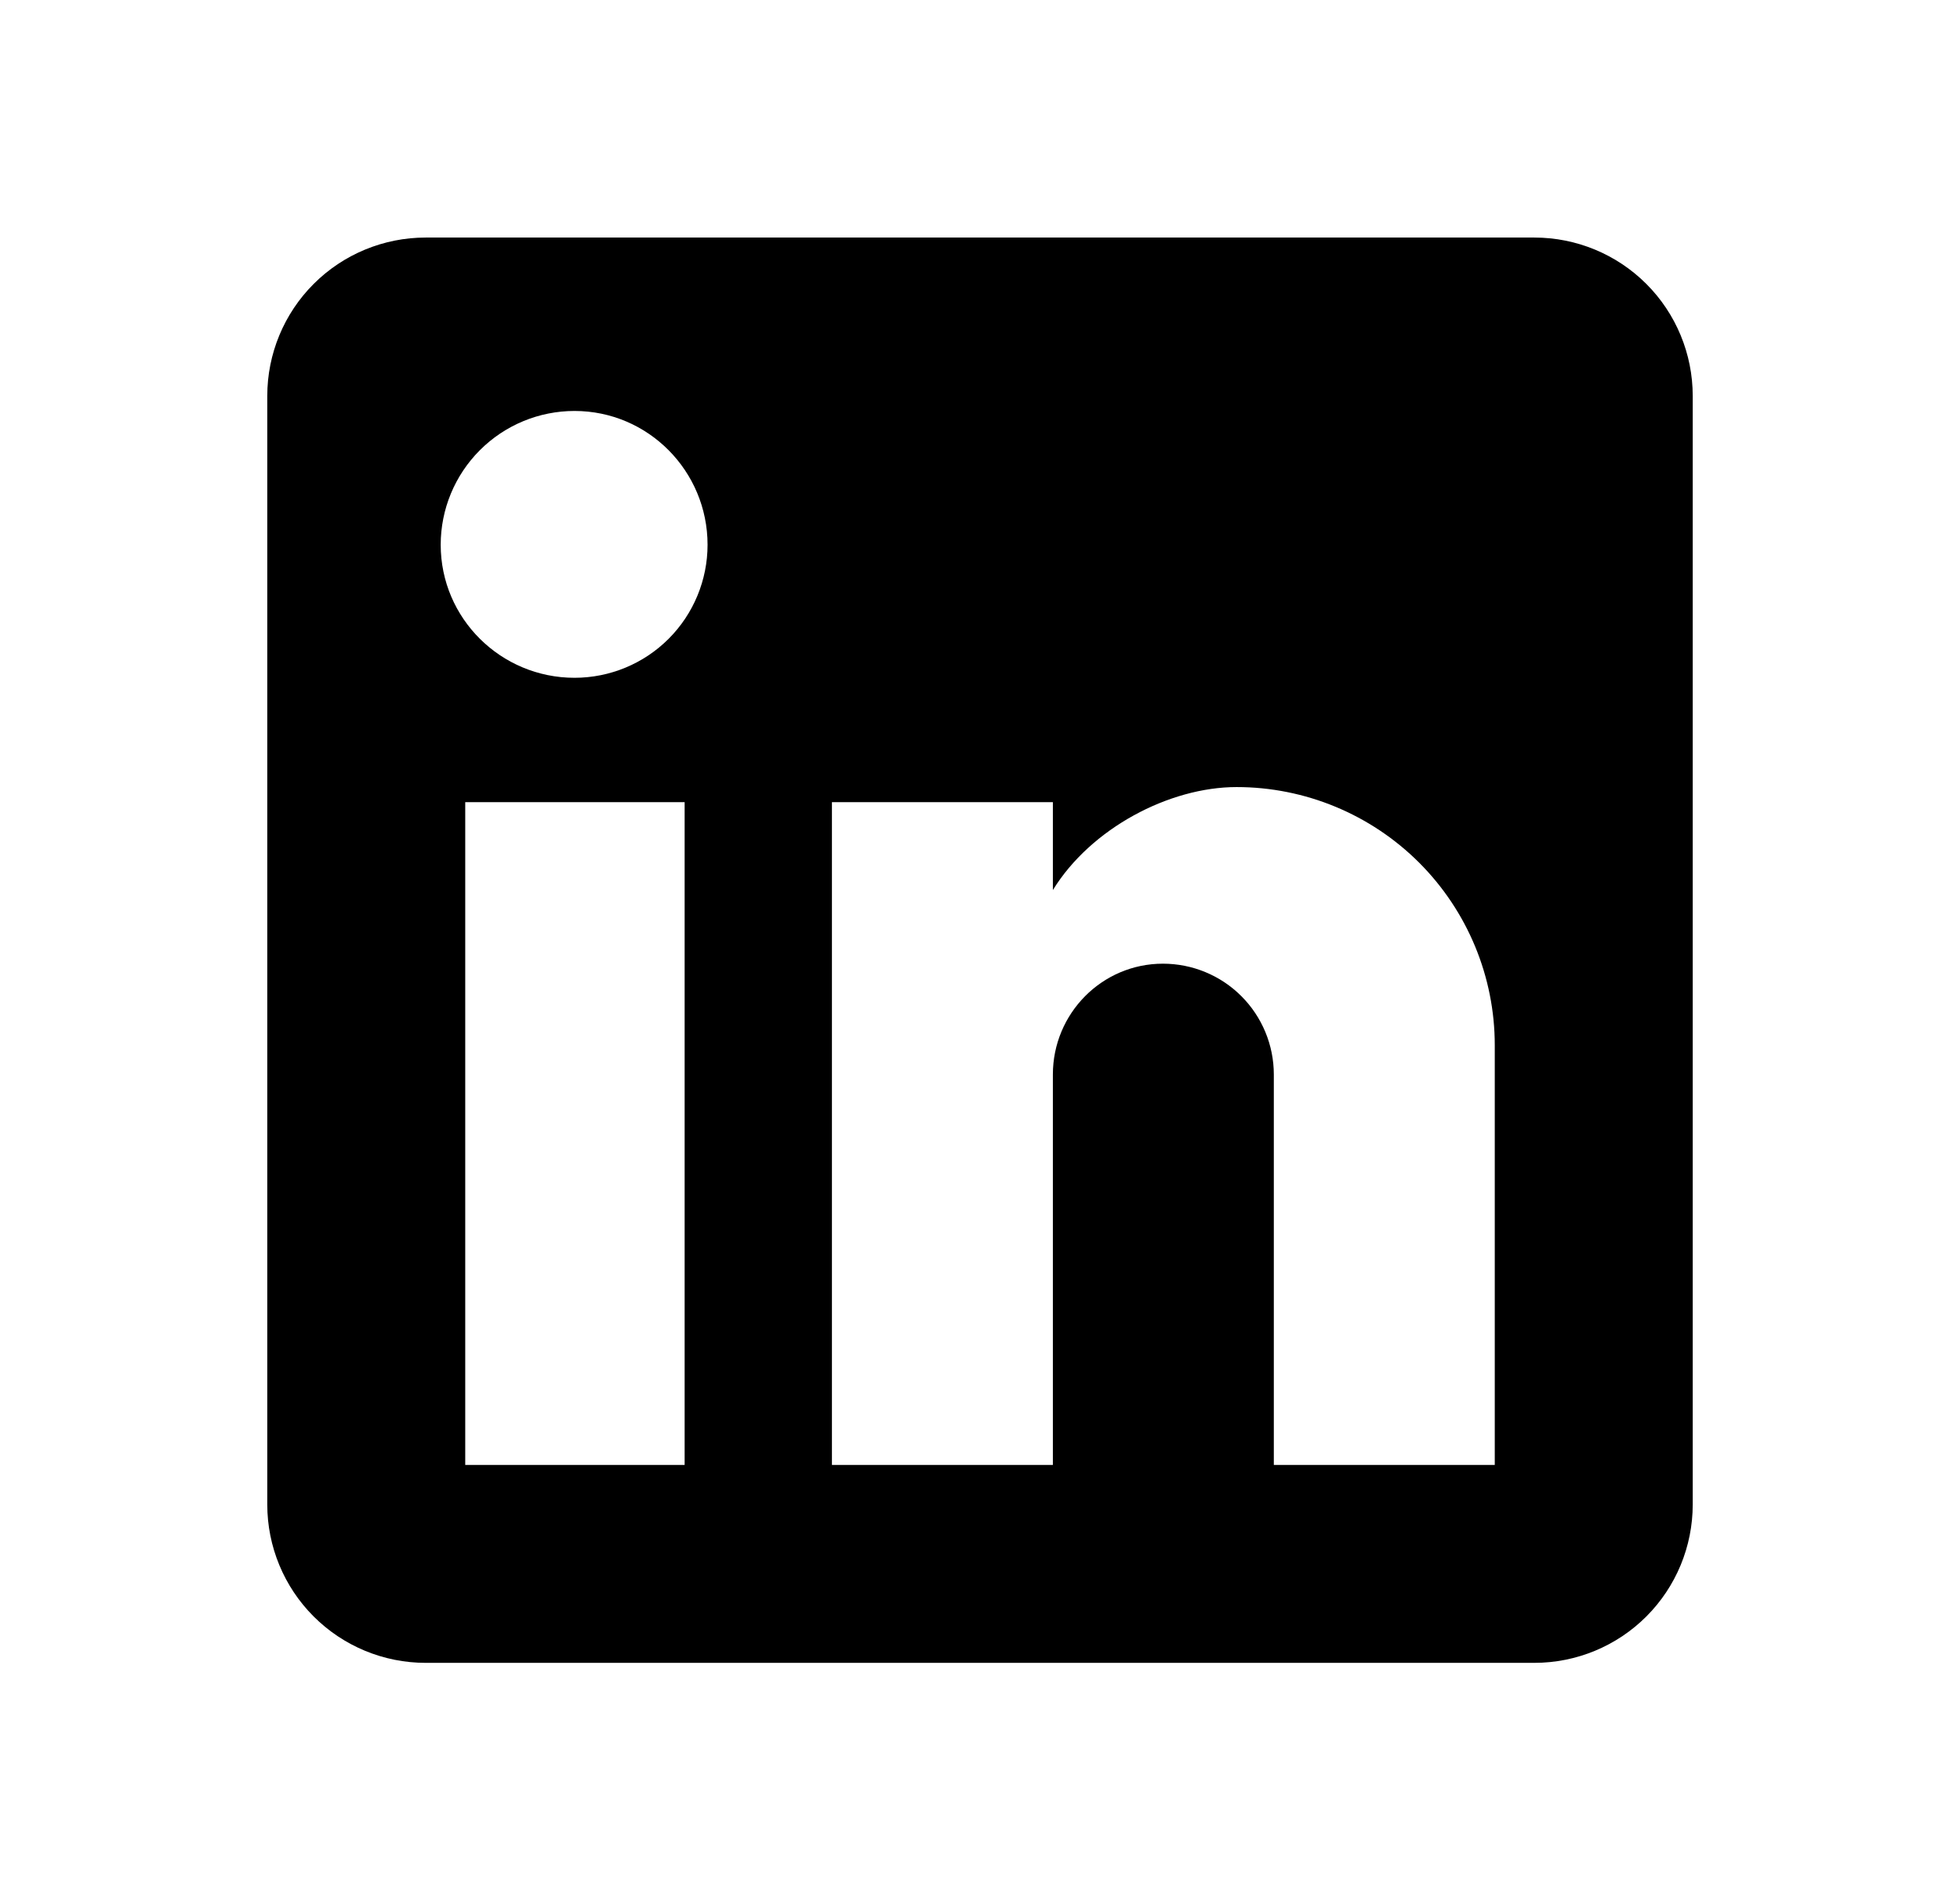
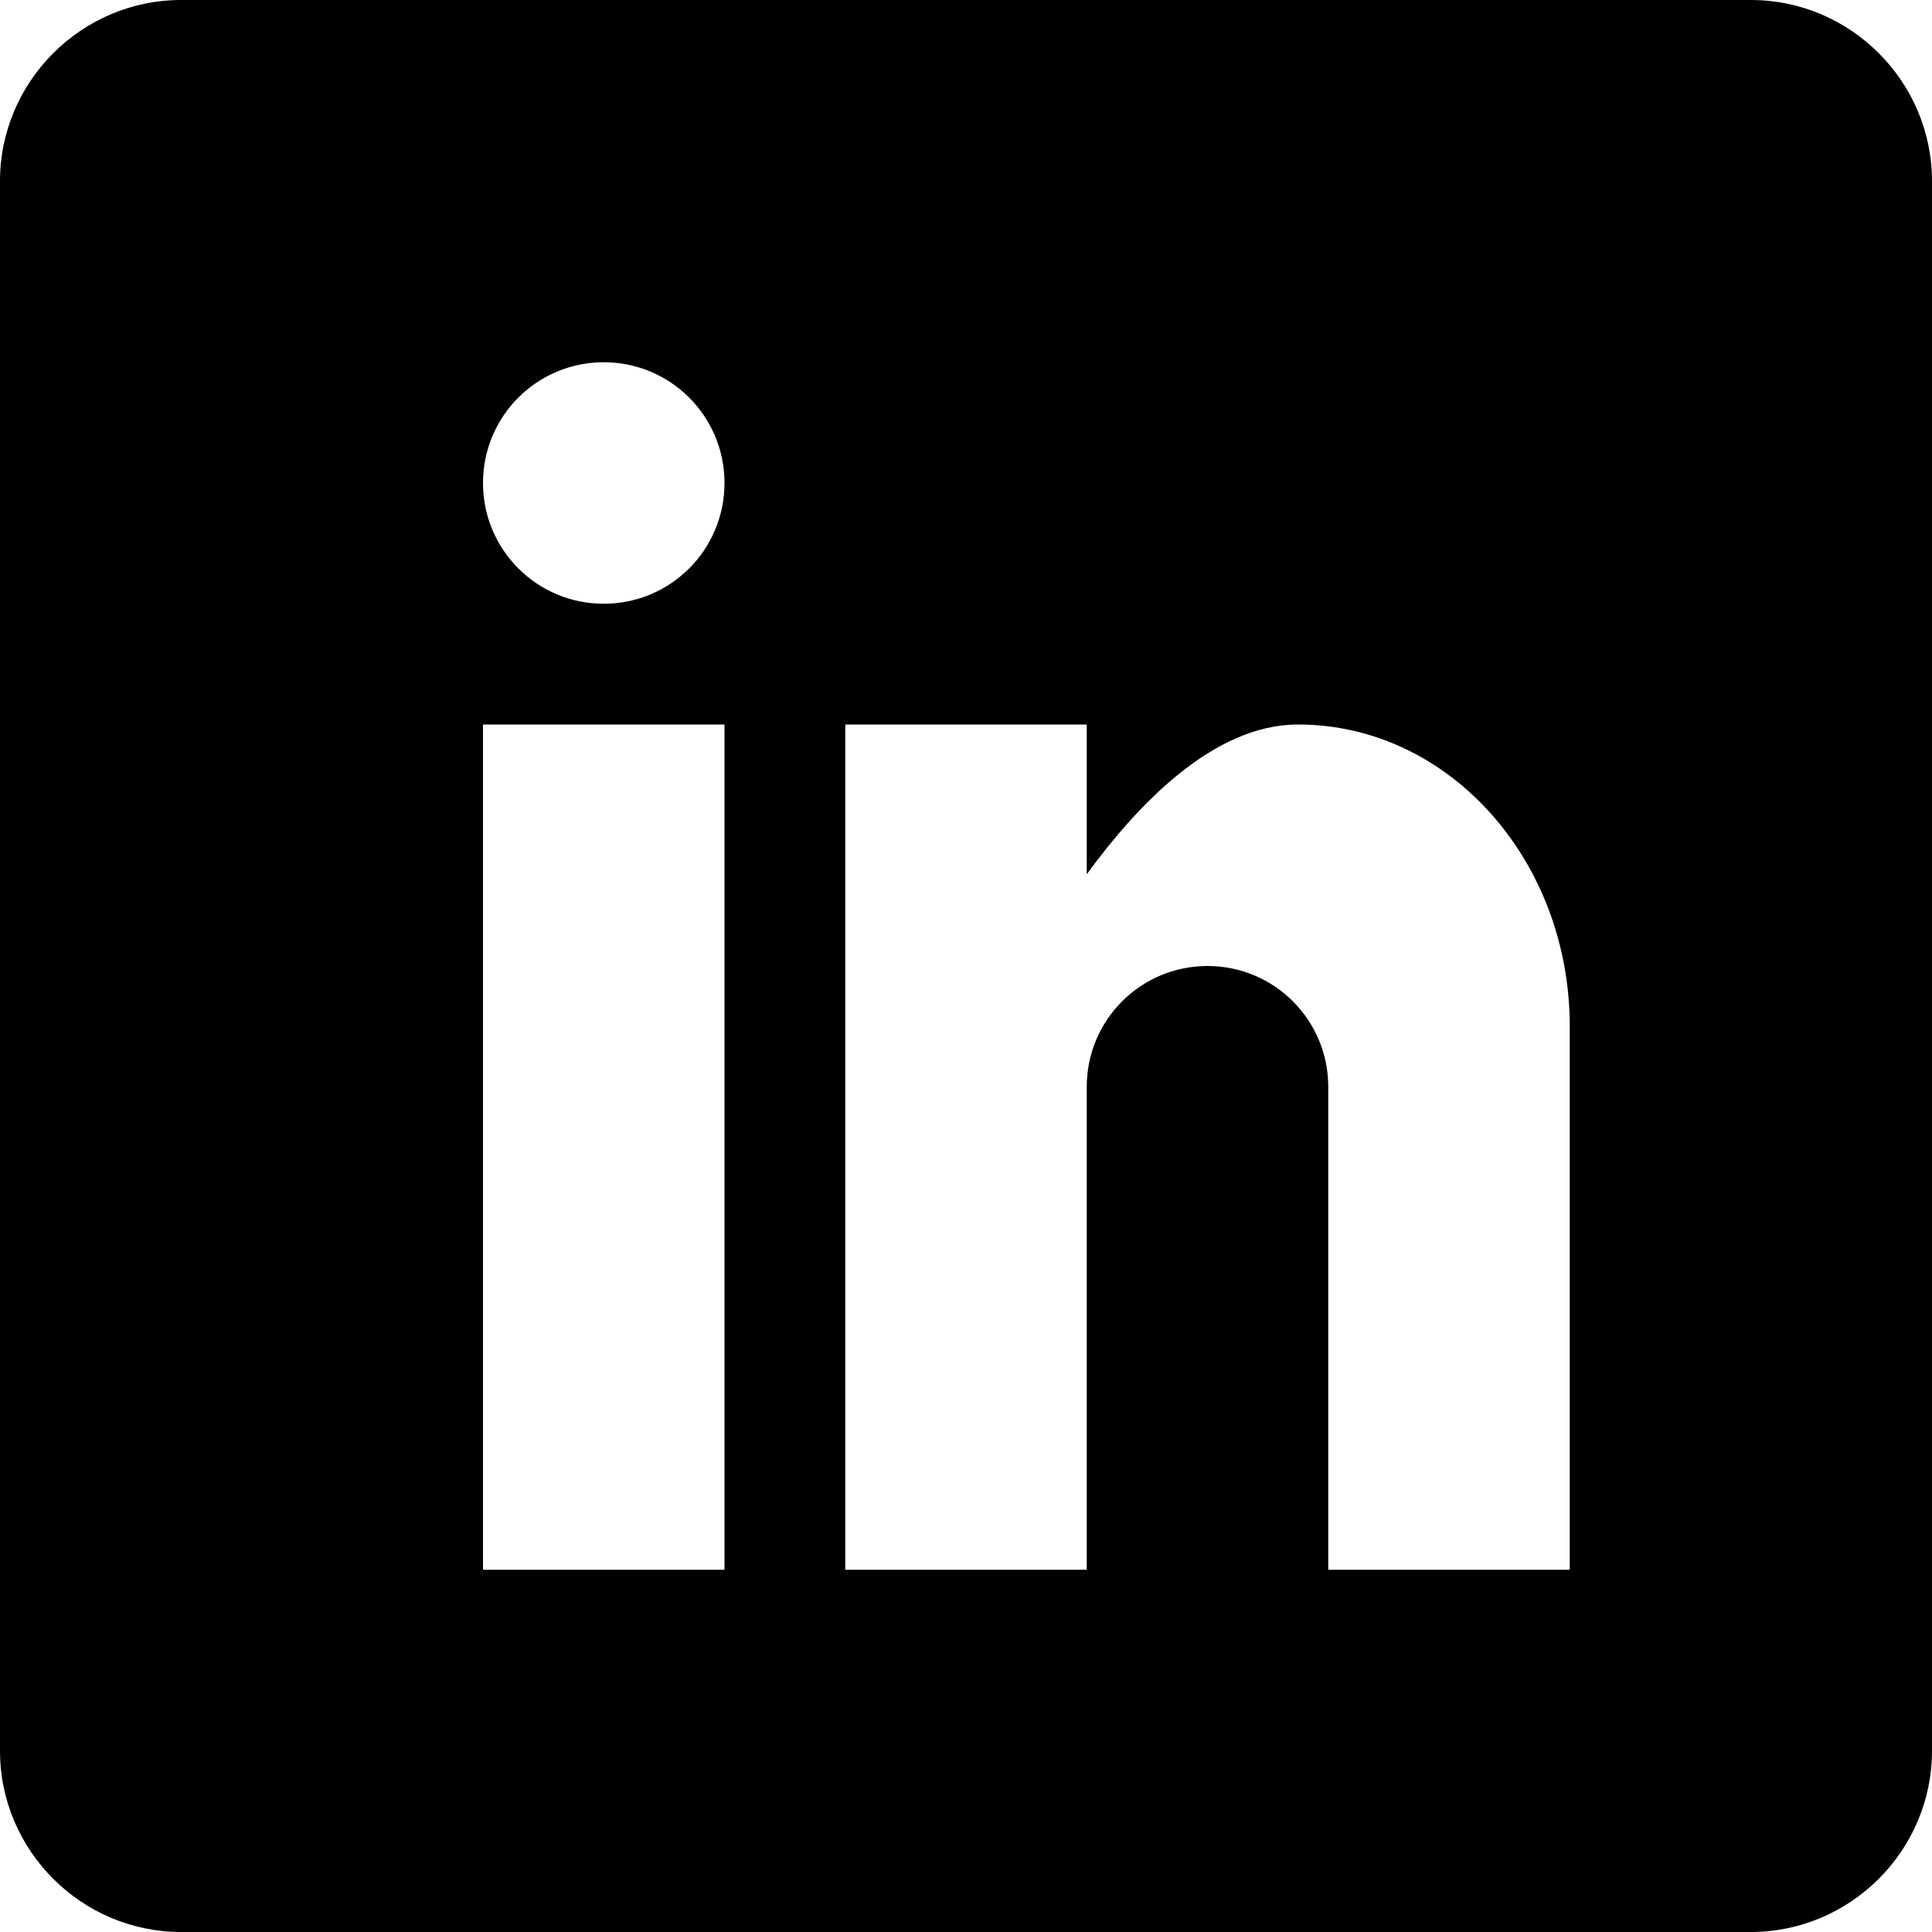
- <svg xmlns="http://www.w3.org/2000/svg" width="33" height="32" viewBox="0 0 33 32" fill="none">
-   <path d="M25.833 4C26.541 4 27.219 4.281 27.719 4.781C28.219 5.281 28.5 5.959 28.5 6.667V25.333C28.5 26.041 28.219 26.719 27.719 27.219C27.219 27.719 26.541 28 25.833 28H7.167C6.459 28 5.781 27.719 5.281 27.219C4.781 26.719 4.5 26.041 4.5 25.333V6.667C4.5 5.959 4.781 5.281 5.281 4.781C5.781 4.281 6.459 4 7.167 4H25.833ZM25.167 24.667V17.6C25.167 16.447 24.709 15.342 23.894 14.526C23.078 13.711 21.973 13.253 20.82 13.253C19.687 13.253 18.367 13.947 17.727 14.987V13.507H14.007V24.667H17.727V18.093C17.727 17.067 18.553 16.227 19.58 16.227C20.075 16.227 20.55 16.423 20.9 16.773C21.25 17.123 21.447 17.598 21.447 18.093V24.667H25.167ZM9.673 11.413C10.267 11.413 10.837 11.177 11.257 10.757C11.677 10.337 11.913 9.767 11.913 9.173C11.913 7.933 10.913 6.92 9.673 6.92C9.076 6.92 8.503 7.157 8.08 7.58C7.657 8.003 7.42 8.576 7.42 9.173C7.42 10.413 8.433 11.413 9.673 11.413ZM11.527 24.667V13.507H7.833V24.667H11.527Z" fill="black" />
+ <svg xmlns="http://www.w3.org/2000/svg" version="1.1" width="32" height="32" viewBox="0 0 32 32">
+   <path d="M29 0h-26c-1.65 0-3 1.35-3 3v26c0 1.65 1.35 3 3 3h26c1.65 0 3-1.35 3-3v-26c0-1.65-1.35-3-3-3zM12 26h-4v-14h4v14zM10 10c-1.106 0-2-0.894-2-2s0.894-2 2-2c1.106 0 2 0.894 2 2s-0.894 2-2 2zM26 26h-4v-8c0-1.106-0.894-2-2-2s-2 0.894-2 2v8h-4v-14h4v2.481c0.825-1.131 2.087-2.481 3.5-2.481 2.488 0 4.5 2.238 4.5 5v9z" />
</svg>
